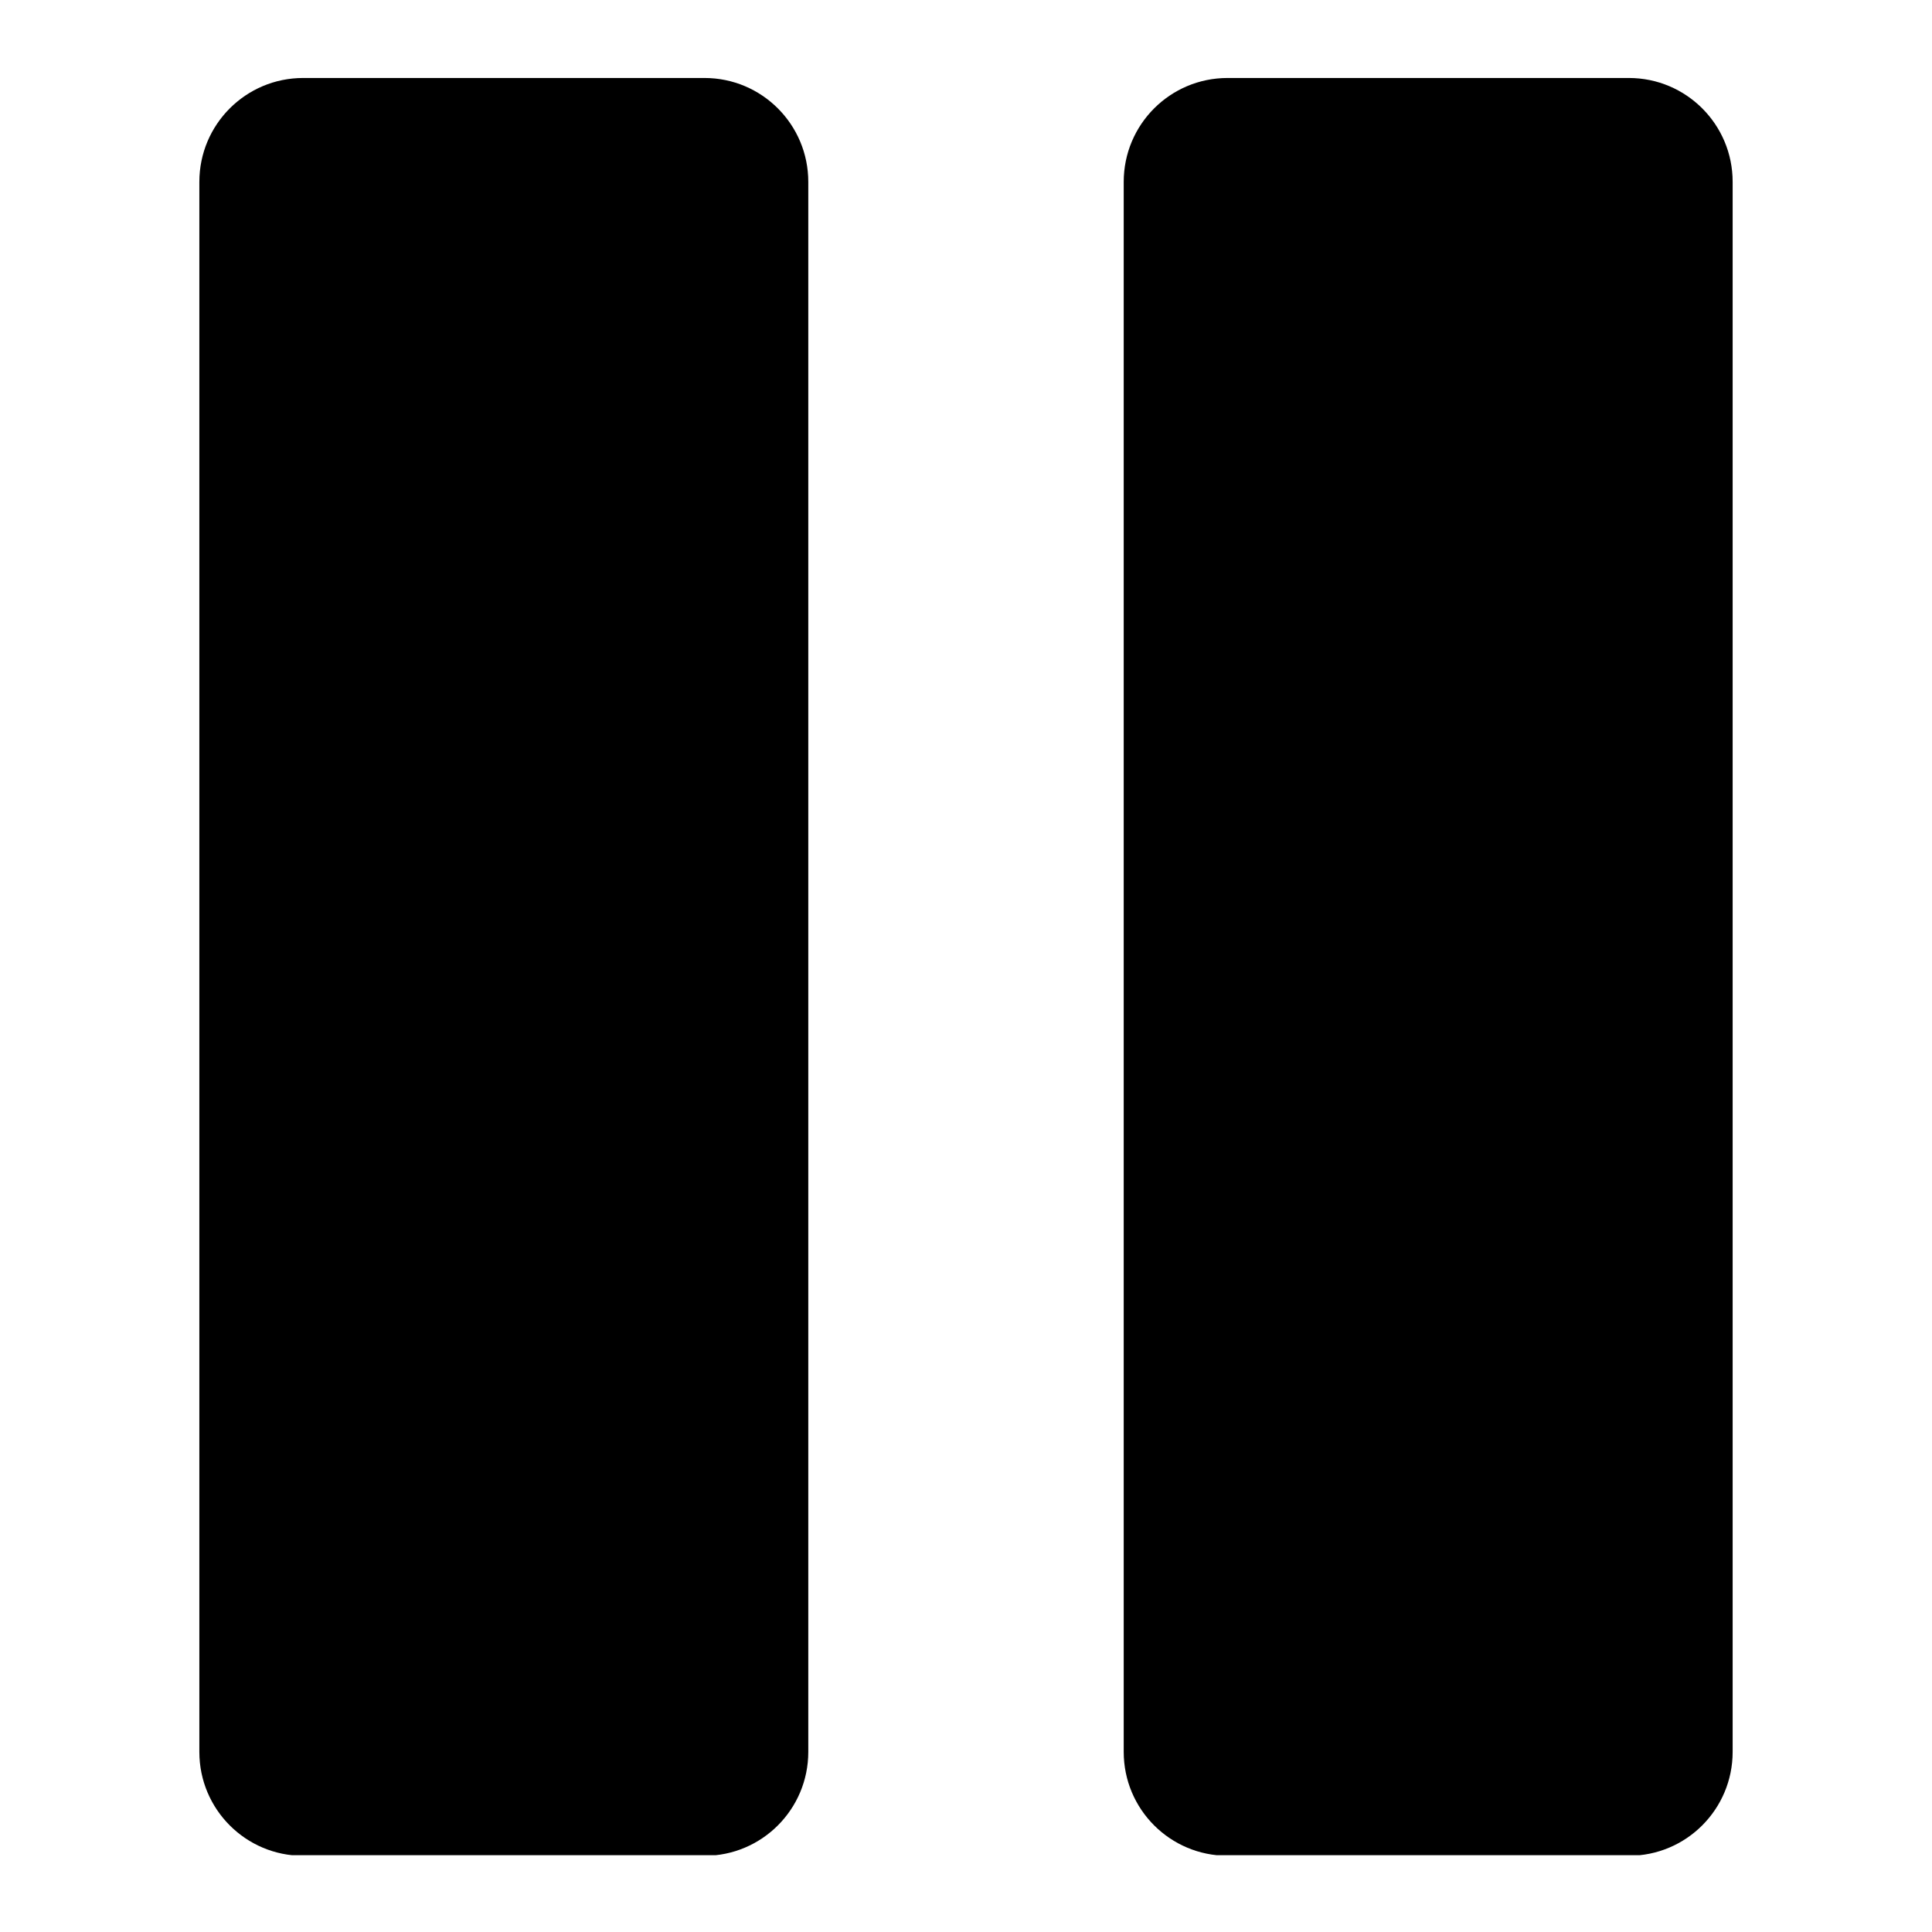
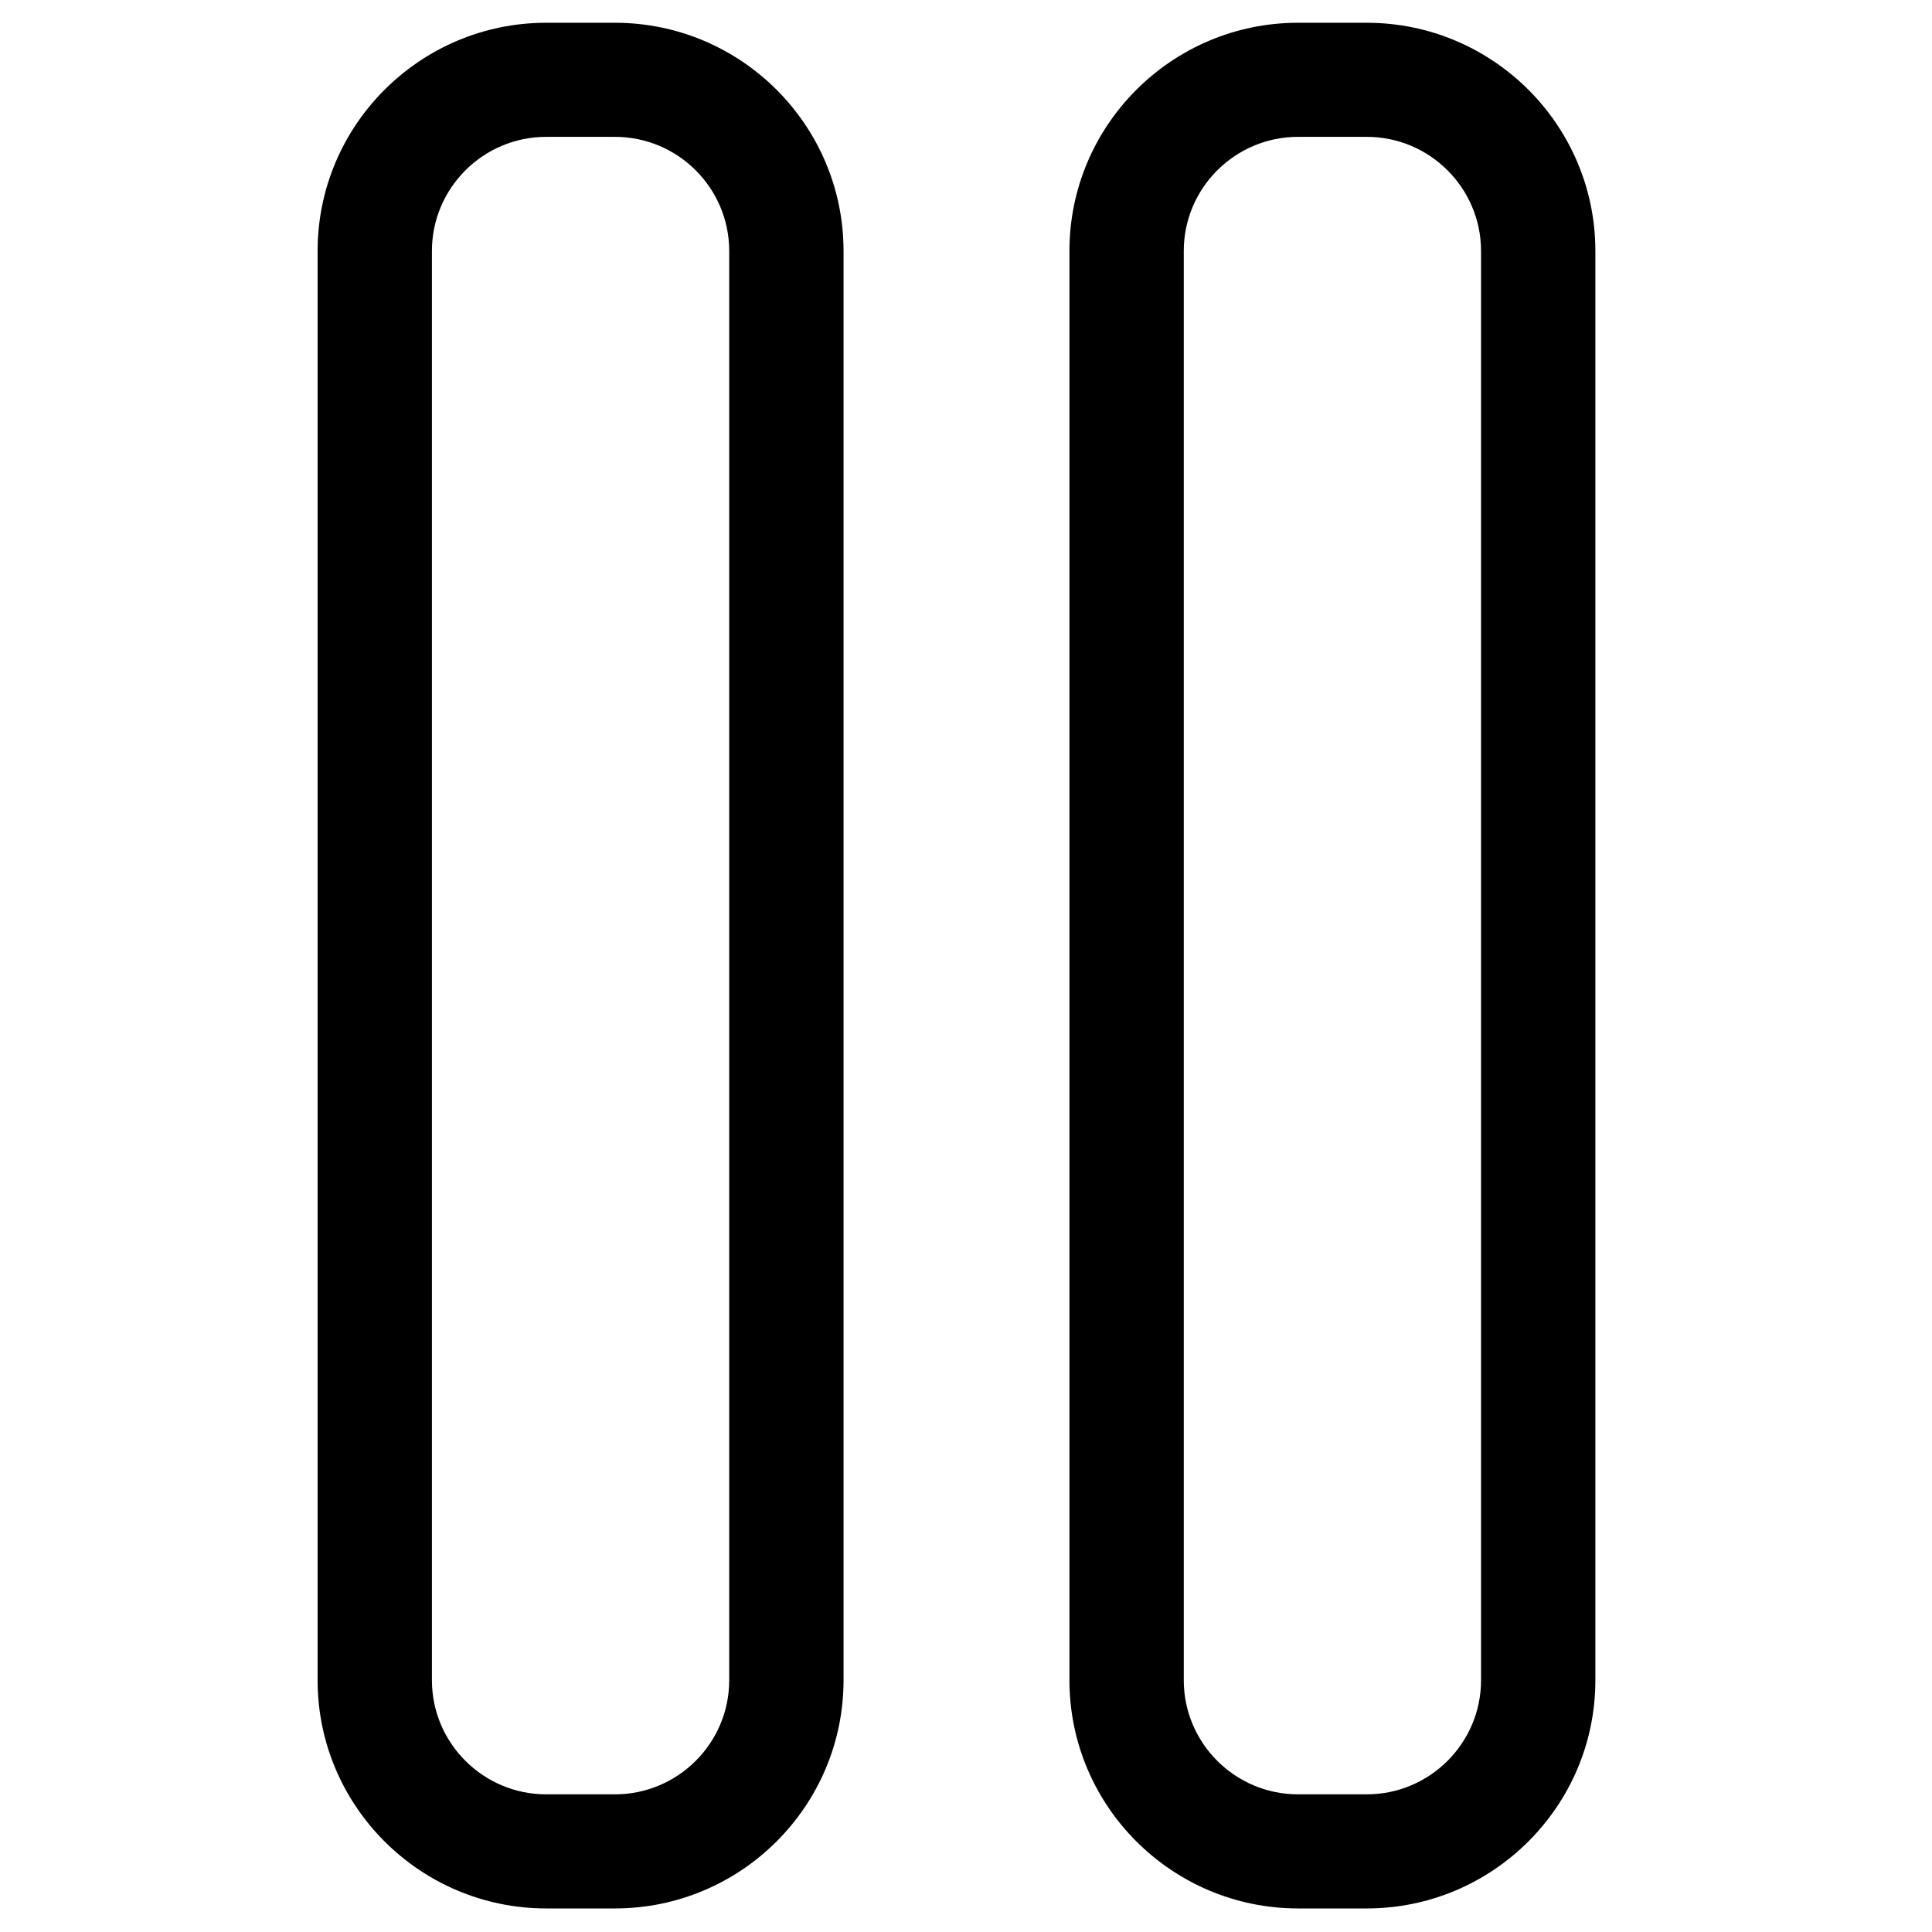
<svg xmlns="http://www.w3.org/2000/svg" width="375pt" height="375pt" viewBox="0 0 375 375" version="1.2">
  <defs>
    <clipPath id="clip1">
-       <path d="M 218 15.086 L 337 15.086 L 337 360.086 L 218 360.086 Z M 218 15.086 " />
+       <path d="M 61.227 4.438 L 164 4.438 L 164 370.438 L 61.227 370.438 Z M 61.227 4.438 " />
    </clipPath>
    <clipPath id="clip2">
-       <path d="M 38 15.086 L 157 15.086 L 157 360.086 L 38 360.086 Z M 38 15.086 " />
+       <path d="M 207.156 4.438 L 310 4.438 L 310 370.438 L 207.156 370.438 Z M 207.156 4.438 " />
    </clipPath>
  </defs>
  <g id="surface1">
    <g clip-path="url(#clip1)" clip-rule="nonzero">
-       <path style=" stroke:none;fill-rule:nonzero;fill:#000000;fill-opacity:1;" d="M 316.164 15.137 L 238.266 15.137 C 227.129 15.137 218.113 24.164 218.113 35.297 L 218.113 340.043 C 218.113 351.18 227.129 360.203 238.266 360.203 L 316.164 360.203 C 327.289 360.203 336.305 351.18 336.305 340.043 L 336.305 35.297 C 336.312 24.164 327.293 15.137 316.164 15.137 Z M 316.164 15.137 " />
+       <path style=" stroke:none;fill-rule:nonzero;fill:#000000;fill-opacity:1;" d="M 106.027 26.562 C 93.793 26.562 83.836 36.496 83.836 48.711 L 83.836 326.137 C 83.836 338.344 93.793 348.281 106.027 348.281 L 119.348 348.281 C 131.582 348.281 141.539 338.344 141.539 326.137 L 141.539 48.711 C 141.539 36.496 131.582 26.562 119.348 26.562 Z M 119.348 370.426 L 106.027 370.426 C 81.555 370.426 61.648 350.559 61.648 326.137 L 61.648 48.711 C 61.648 24.285 81.555 4.418 106.027 4.418 L 119.348 4.418 C 143.824 4.418 163.73 24.285 163.73 48.711 L 163.73 326.137 C 163.73 350.559 143.824 370.426 119.348 370.426 " />
    </g>
    <g clip-path="url(#clip2)" clip-rule="nonzero">
-       <path style=" stroke:none;fill-rule:nonzero;fill:#000000;fill-opacity:1;" d="M 136.746 15.137 L 58.836 15.137 C 47.711 15.137 38.695 24.164 38.695 35.297 L 38.695 340.051 C 38.695 351.184 47.711 360.211 58.836 360.211 L 136.746 360.211 C 147.871 360.211 156.887 351.184 156.887 340.051 L 156.887 35.297 C 156.887 24.164 147.871 15.137 136.746 15.137 Z M 136.746 15.137 " />
+       <path style=" stroke:none;fill-rule:nonzero;fill:#000000;fill-opacity:1;" d="M 251.957 26.562 C 239.727 26.562 229.77 36.496 229.77 48.711 L 229.77 326.137 C 229.77 338.344 239.727 348.281 251.957 348.281 L 265.277 348.281 C 277.512 348.281 287.469 338.344 287.469 326.137 L 287.469 48.711 C 287.469 36.496 277.512 26.562 265.277 26.562 Z M 265.277 370.426 L 251.957 370.426 C 227.484 370.426 207.578 350.559 207.578 326.137 L 207.578 48.711 C 207.578 24.285 227.484 4.418 251.957 4.418 L 265.277 4.418 C 289.754 4.418 309.66 24.285 309.66 48.711 L 309.66 326.137 C 309.66 350.559 289.754 370.426 265.277 370.426 " />
    </g>
  </g>
</svg>
